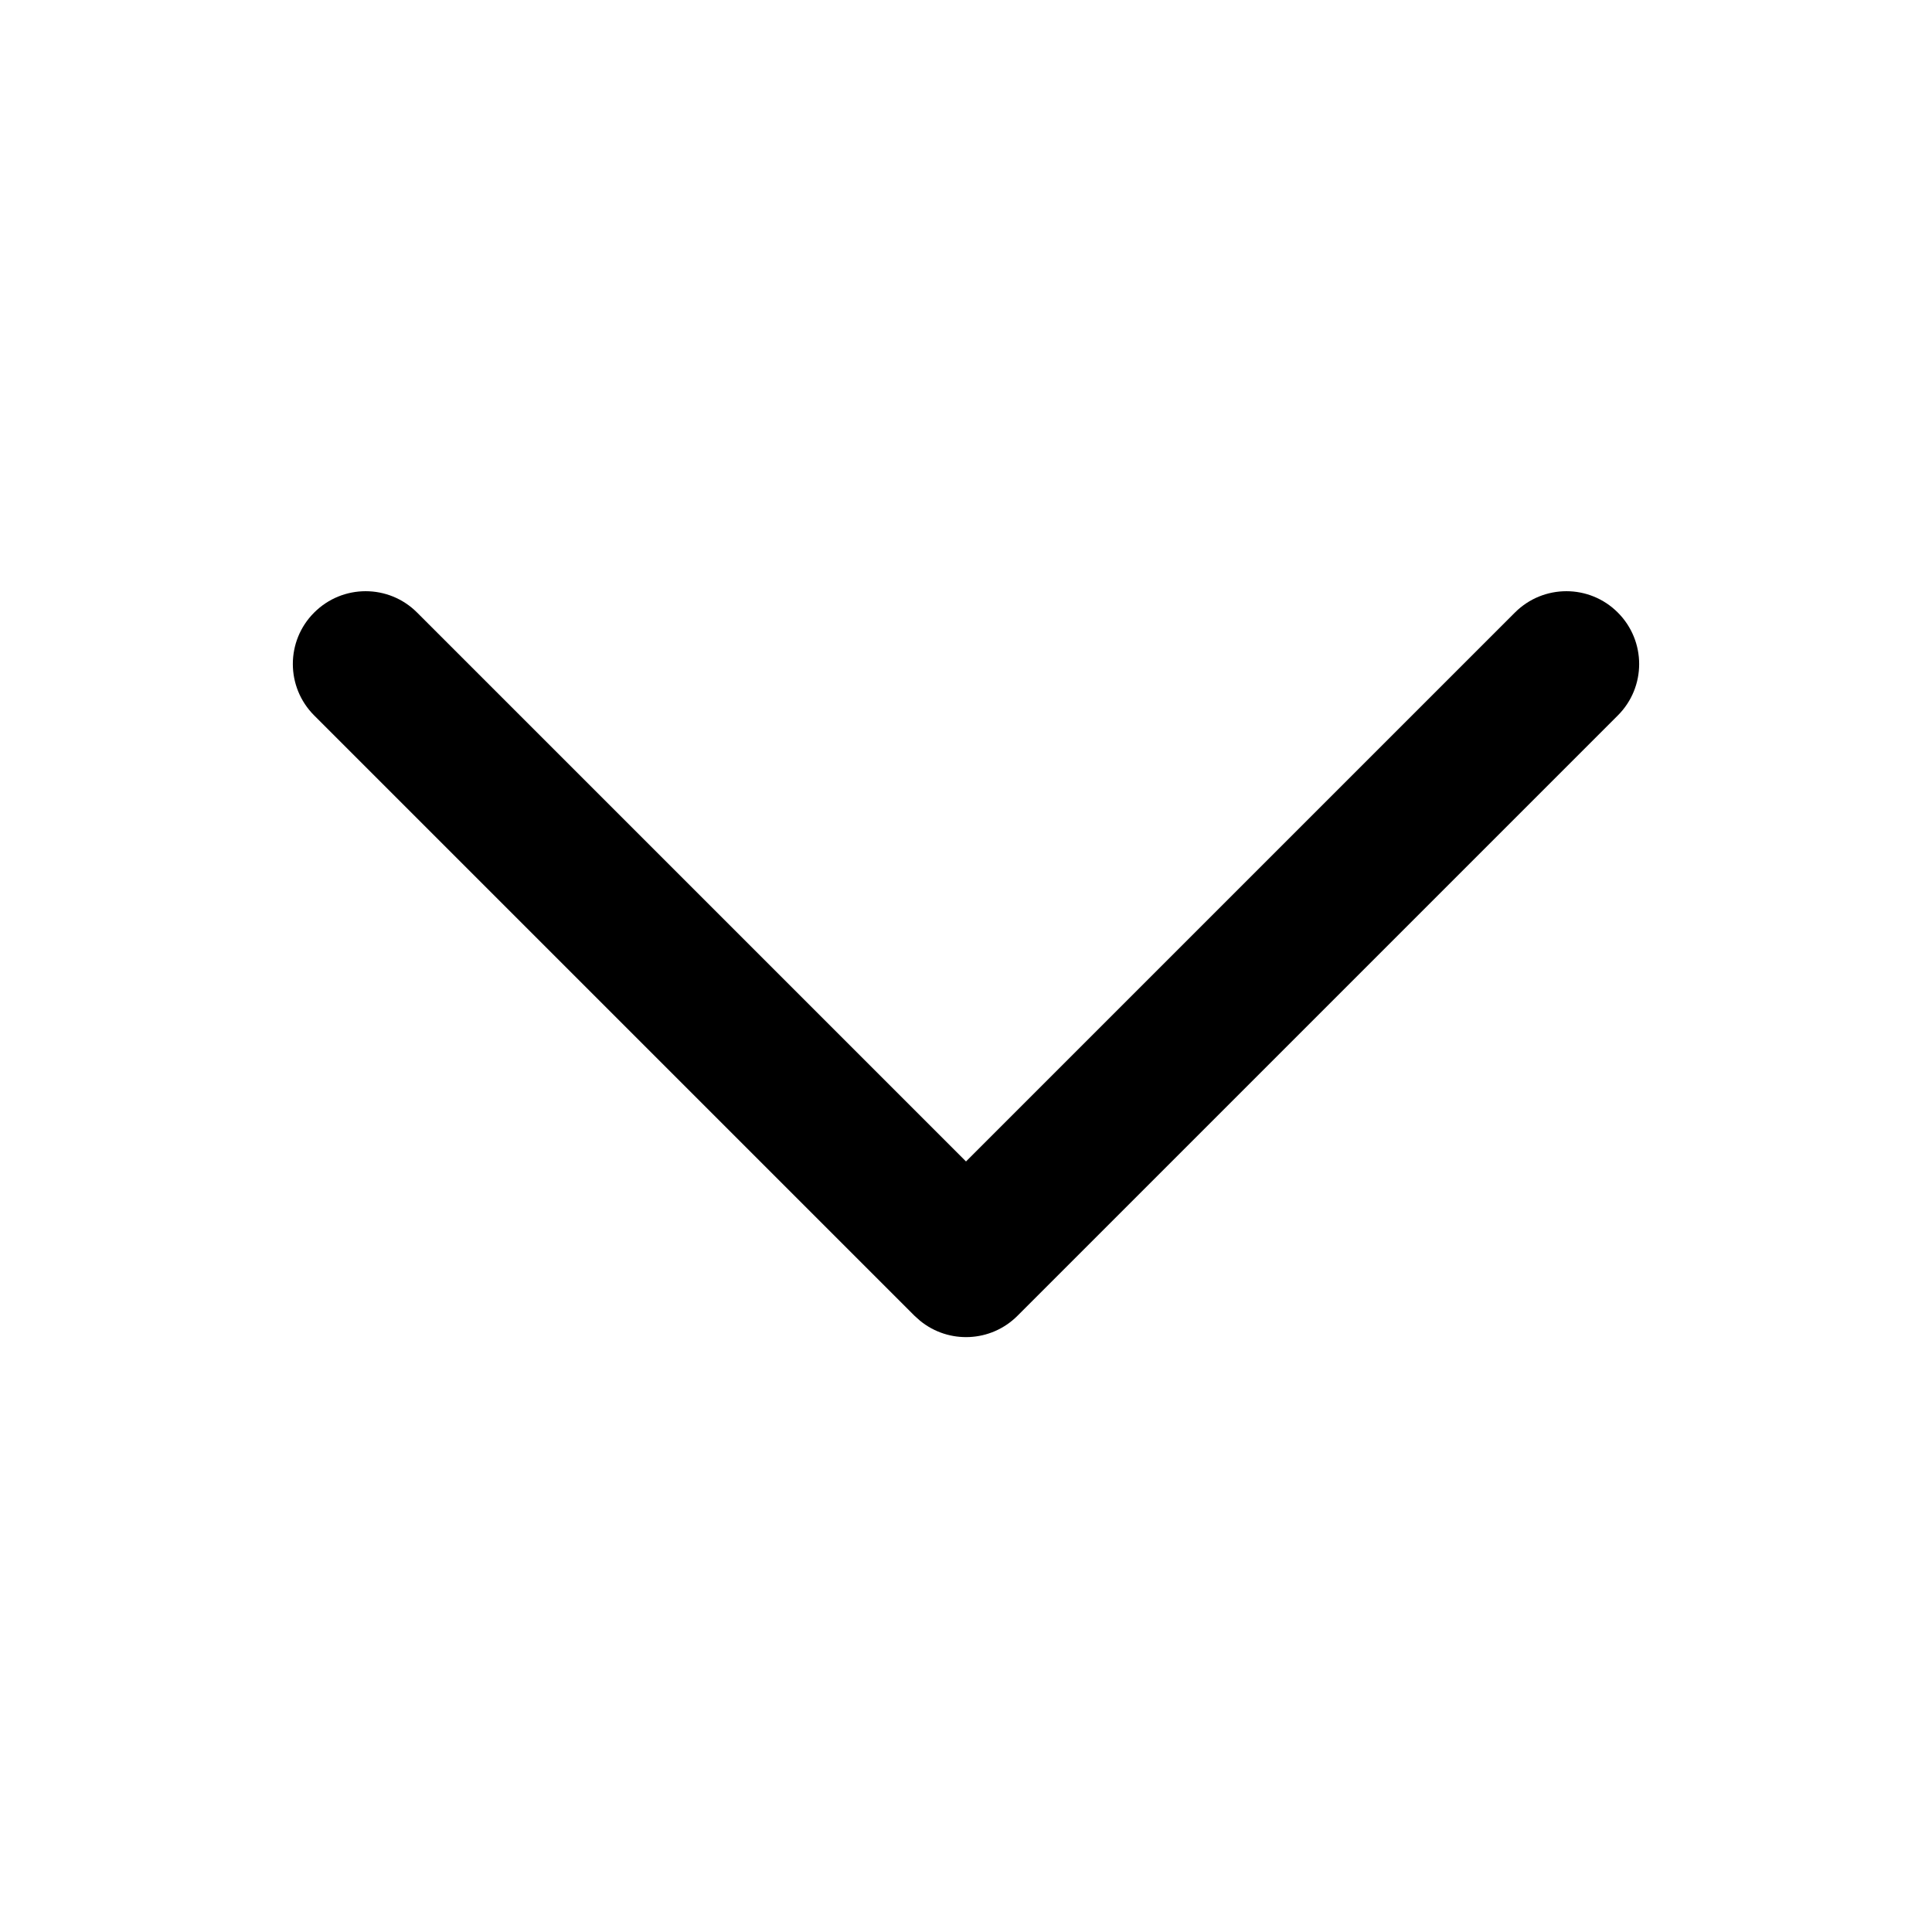
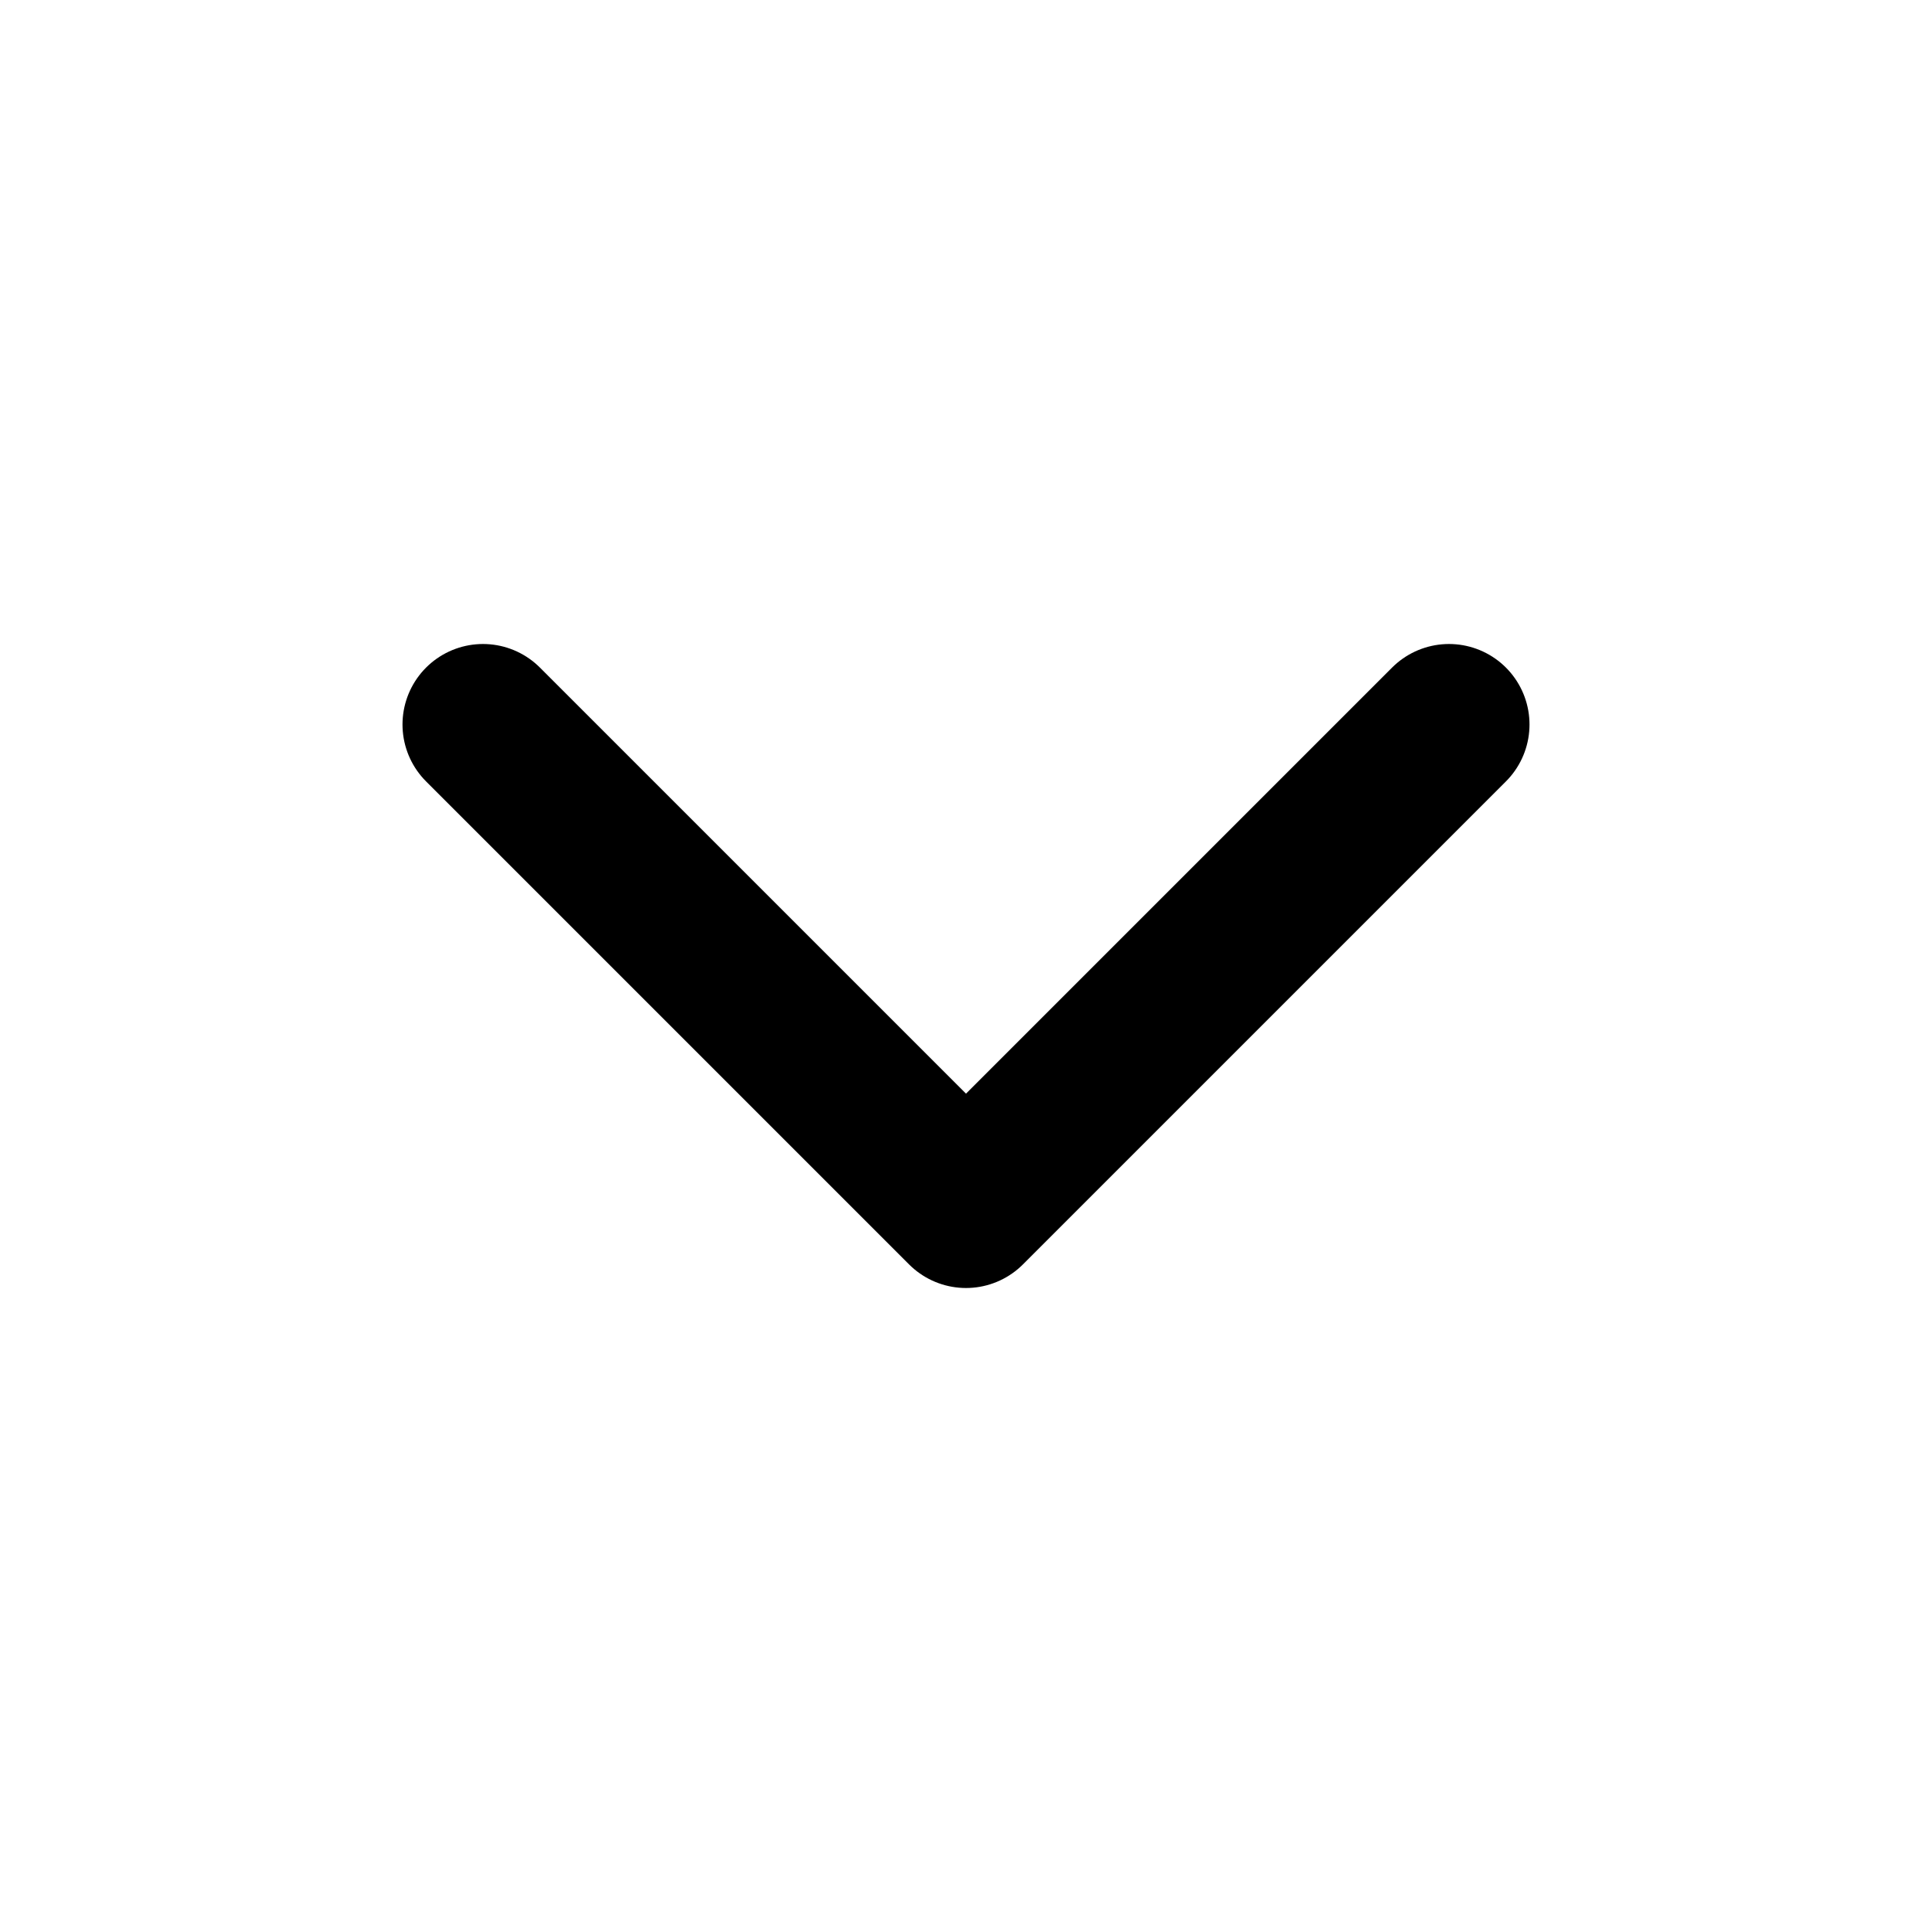
- <svg xmlns="http://www.w3.org/2000/svg" id="angle-down-solid" width="24" height="24" viewBox="0 0 24 24" fill="currentColor" aria-hidden="true">
-   <g transform="translate(12 12) scale(0.904) translate(-12 -12.4)">
-     <g>
-       <path fill="currentColor" d="M19.543 7.543c0.391 -0.391 1.024 -0.391 1.414 0 0.391 0.391 0.391 1.024 0 1.414l-8.25 8.25c-0.366 0.366 -0.945 0.389 -1.338 0.068l-0.076 -0.068 -8.25 -8.25c-0.391 -0.391 -0.391 -1.024 0 -1.414 0.391 -0.391 1.024 -0.391 1.414 0L12 15.086z" />
-     </g>
-   </g>
+ <svg xmlns="http://www.w3.org/2000/svg" id="angle-down-solid" width="24" height="24" viewBox="0 0 24 24" fill="none" stroke="currentColor" stroke-width="2" stroke-linecap="round" stroke-linejoin="round" class="lucide lucide-chevron-down" aria-hidden="true">
+   <path d="m6 9 6 6 6-6" />
</svg>
